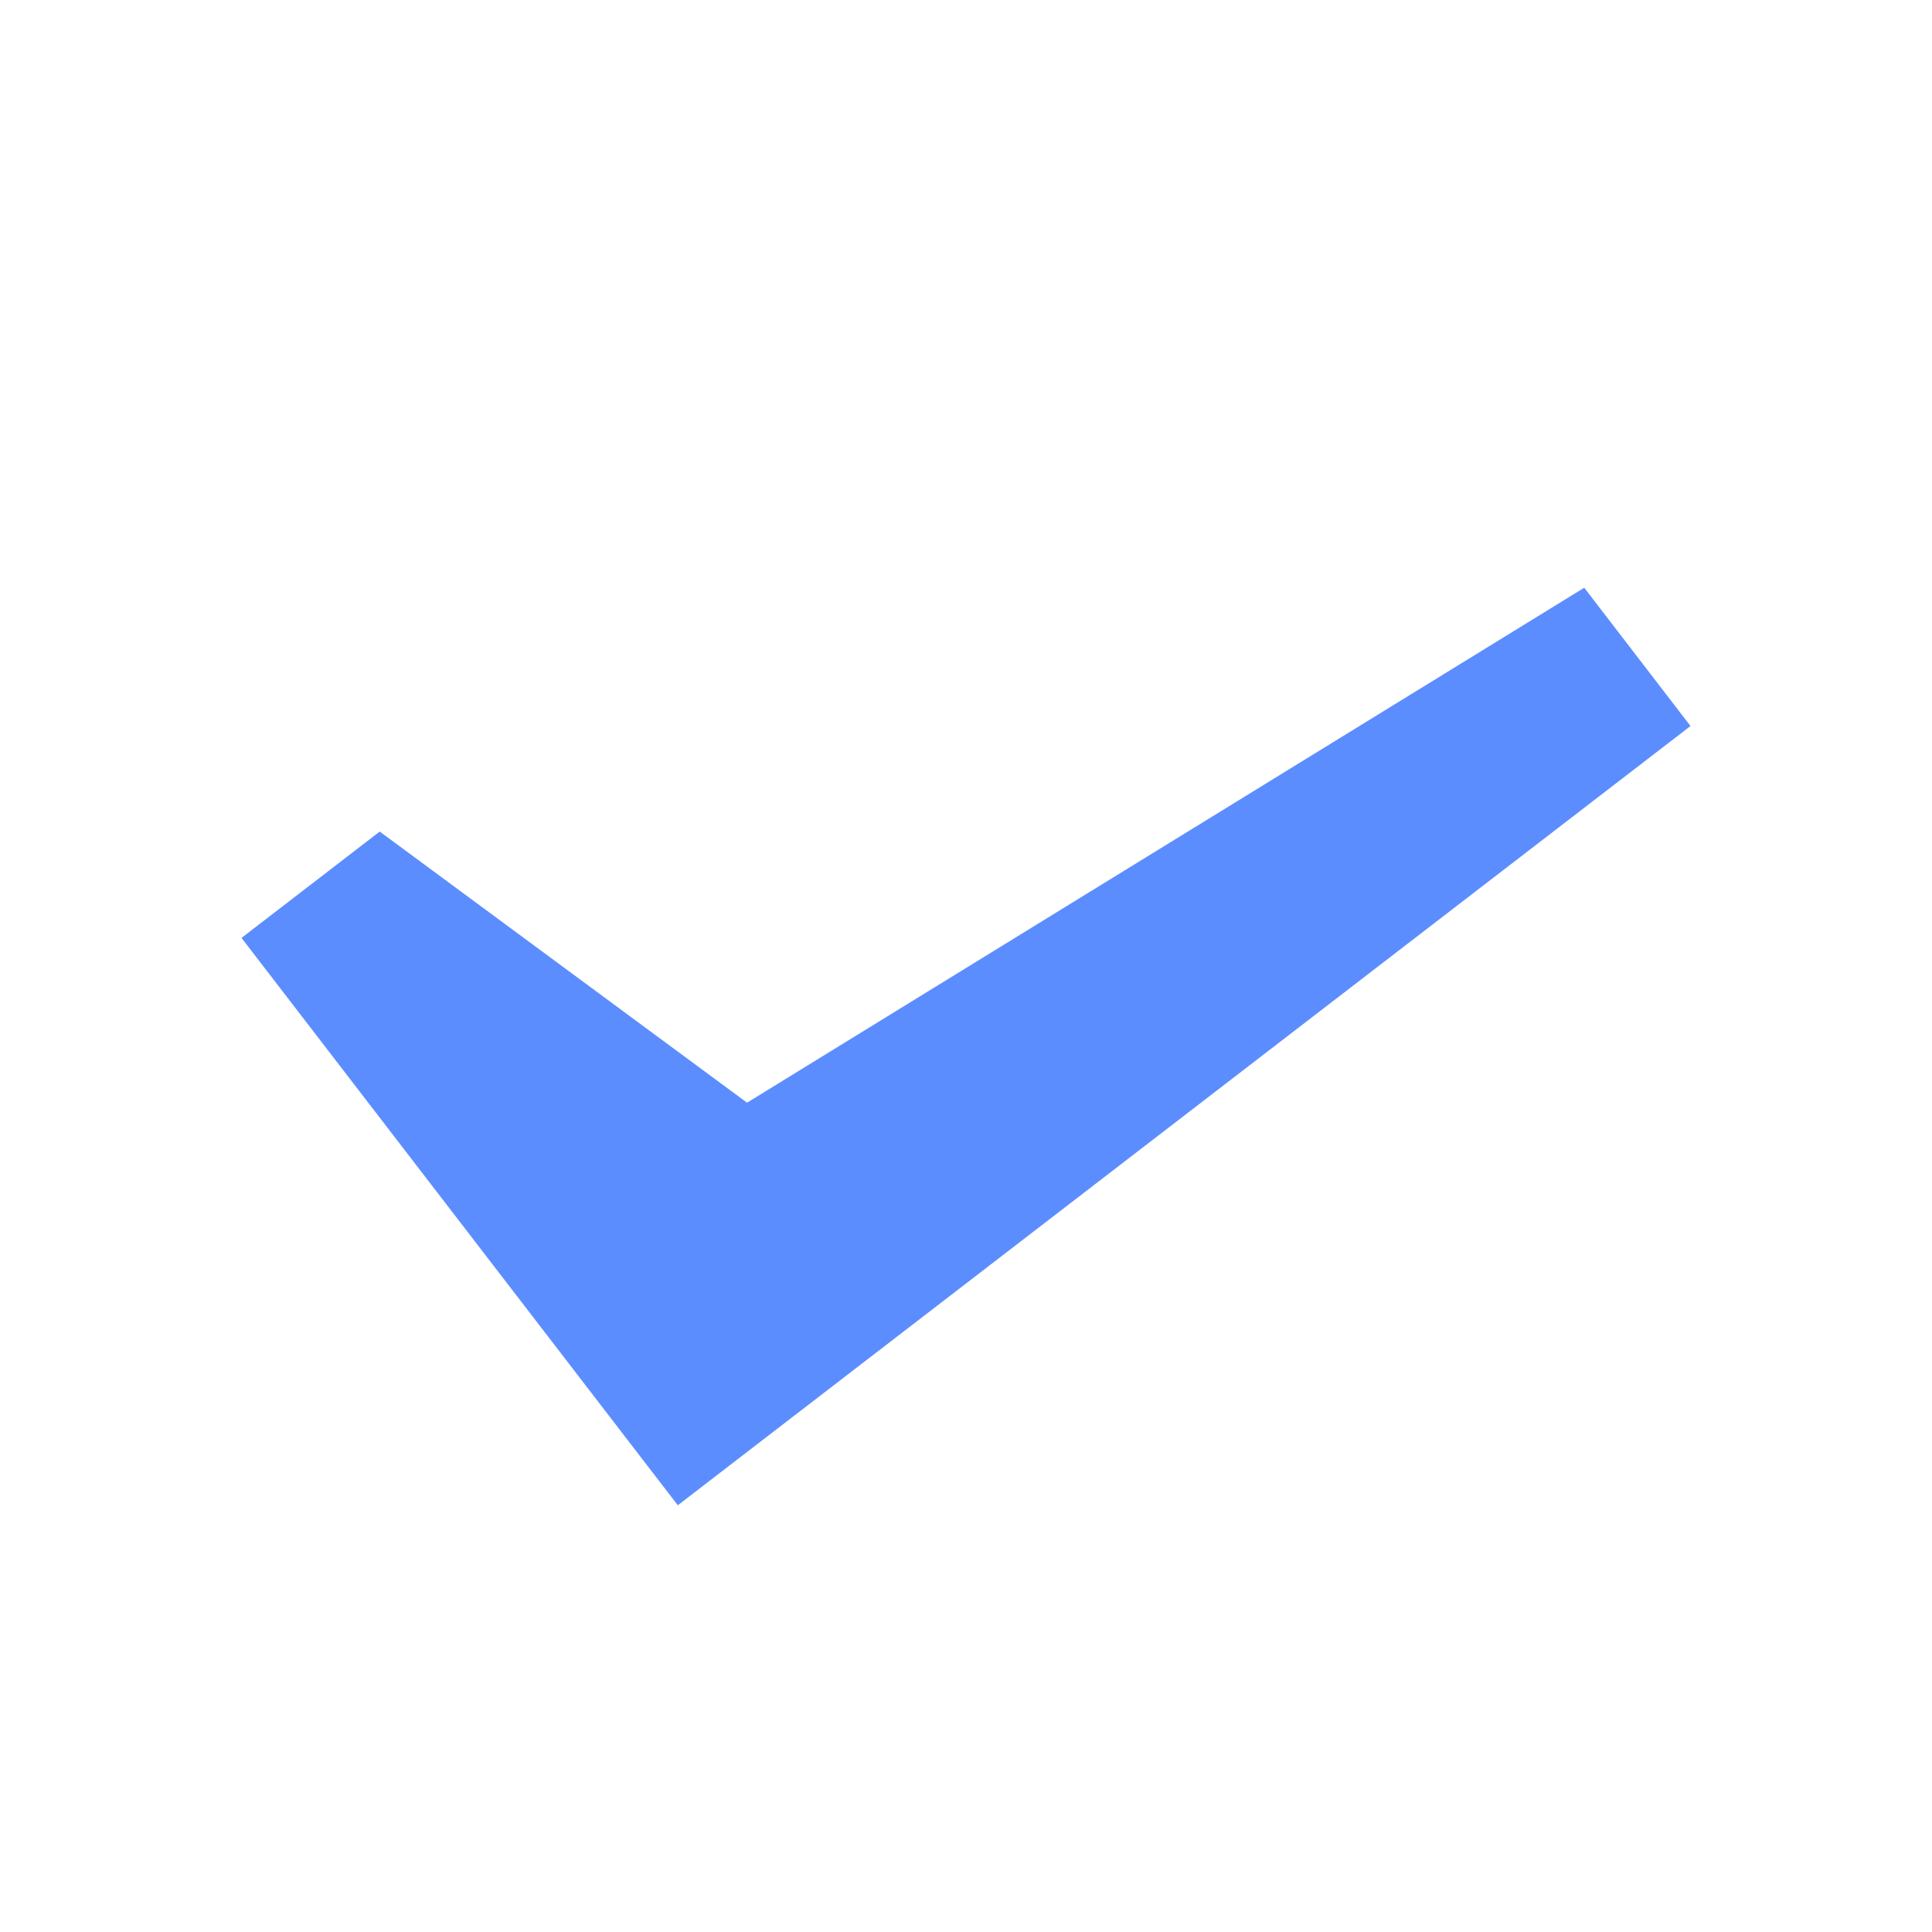
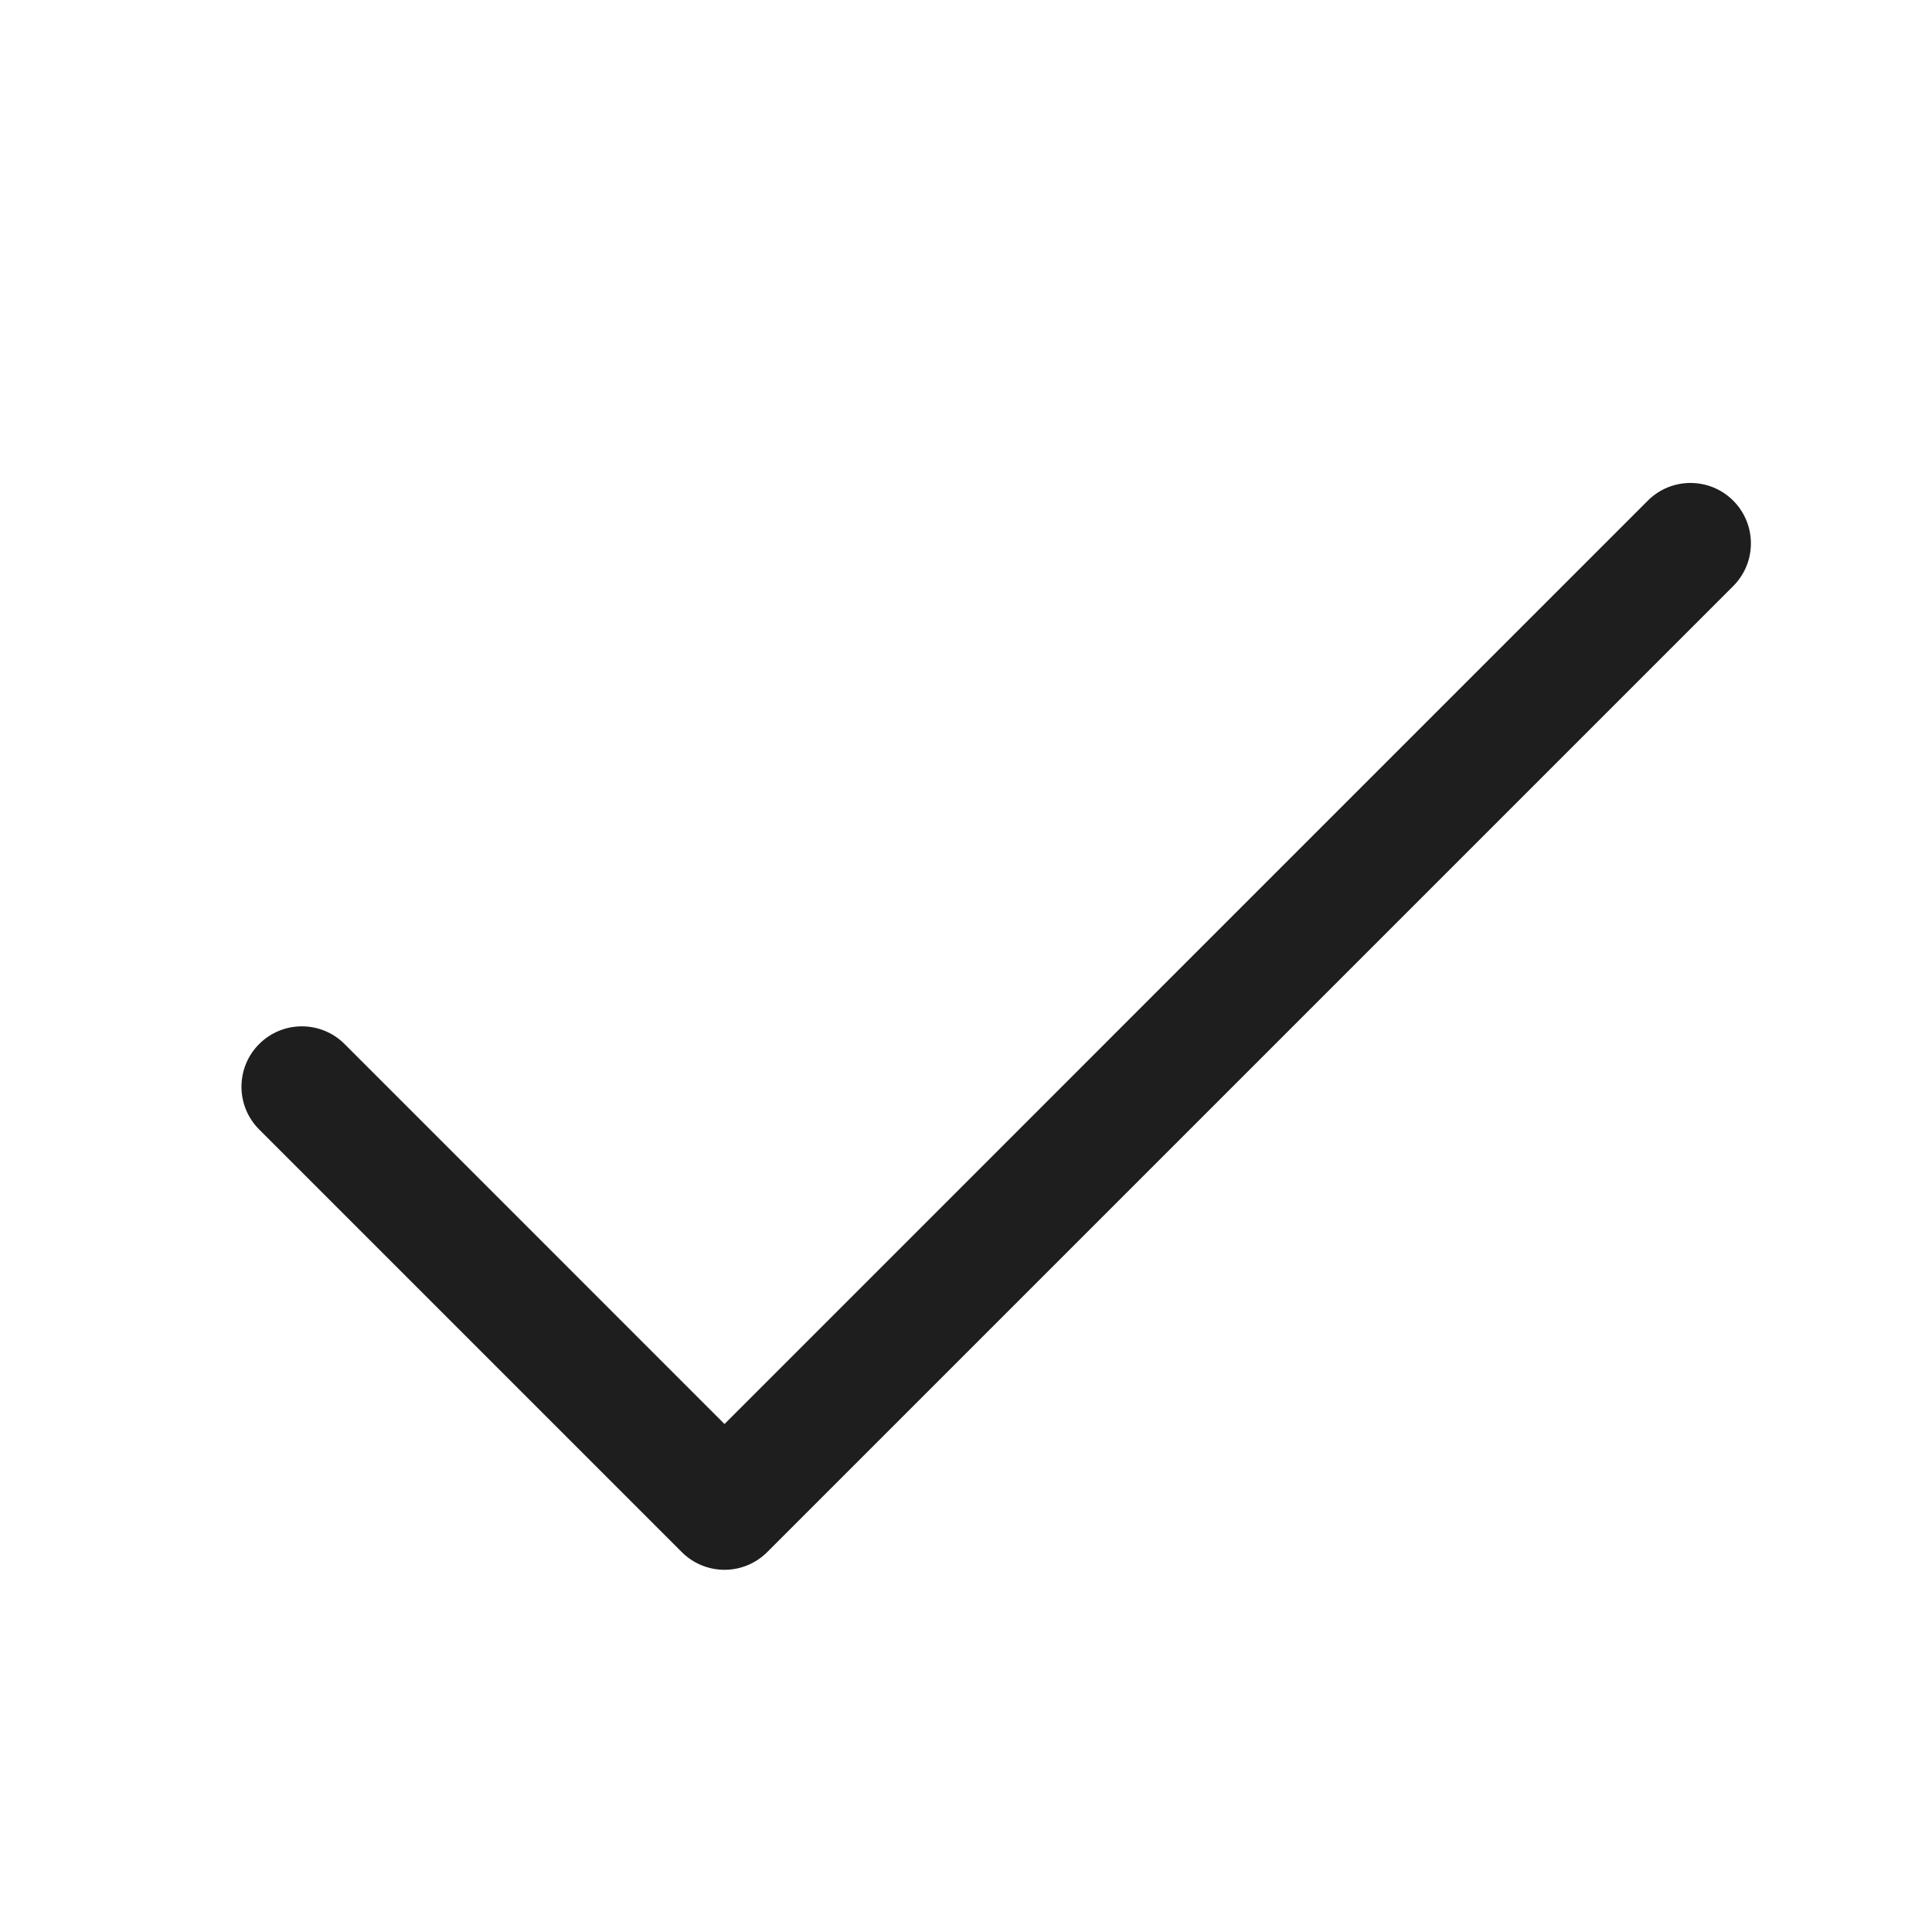
- <svg xmlns="http://www.w3.org/2000/svg" version="1.1" id="Layer_1" x="0px" y="0px" width="24px" height="24px" viewBox="0 0 24 24" enable-background="new 0 0 24 24" xml:space="preserve">
-   <polygon fill="#5C8DFF" points="9.28,13.698 19.68,7.301 21,9.019 8.42,18.699 3,11.651 4.717,10.33 " />
+ <svg xmlns="http://www.w3.org/2000/svg" width="32" height="32" viewBox="0 0 256 256">
+   <path fill="#1e1e1e" d="M229.66 77.66l-128 128a8 8 0 0 1-11.32 0l-56-56a8 8 0 0 1 11.32-11.32L96 188.69L218.34 66.34a8 8 0 0 1 11.32 11.32Z" />
</svg>
